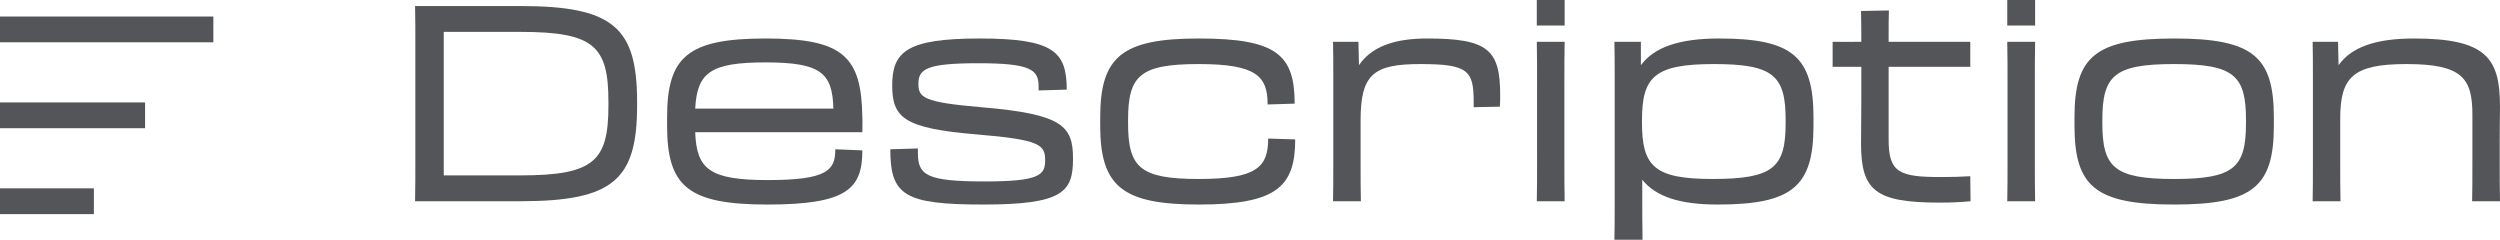
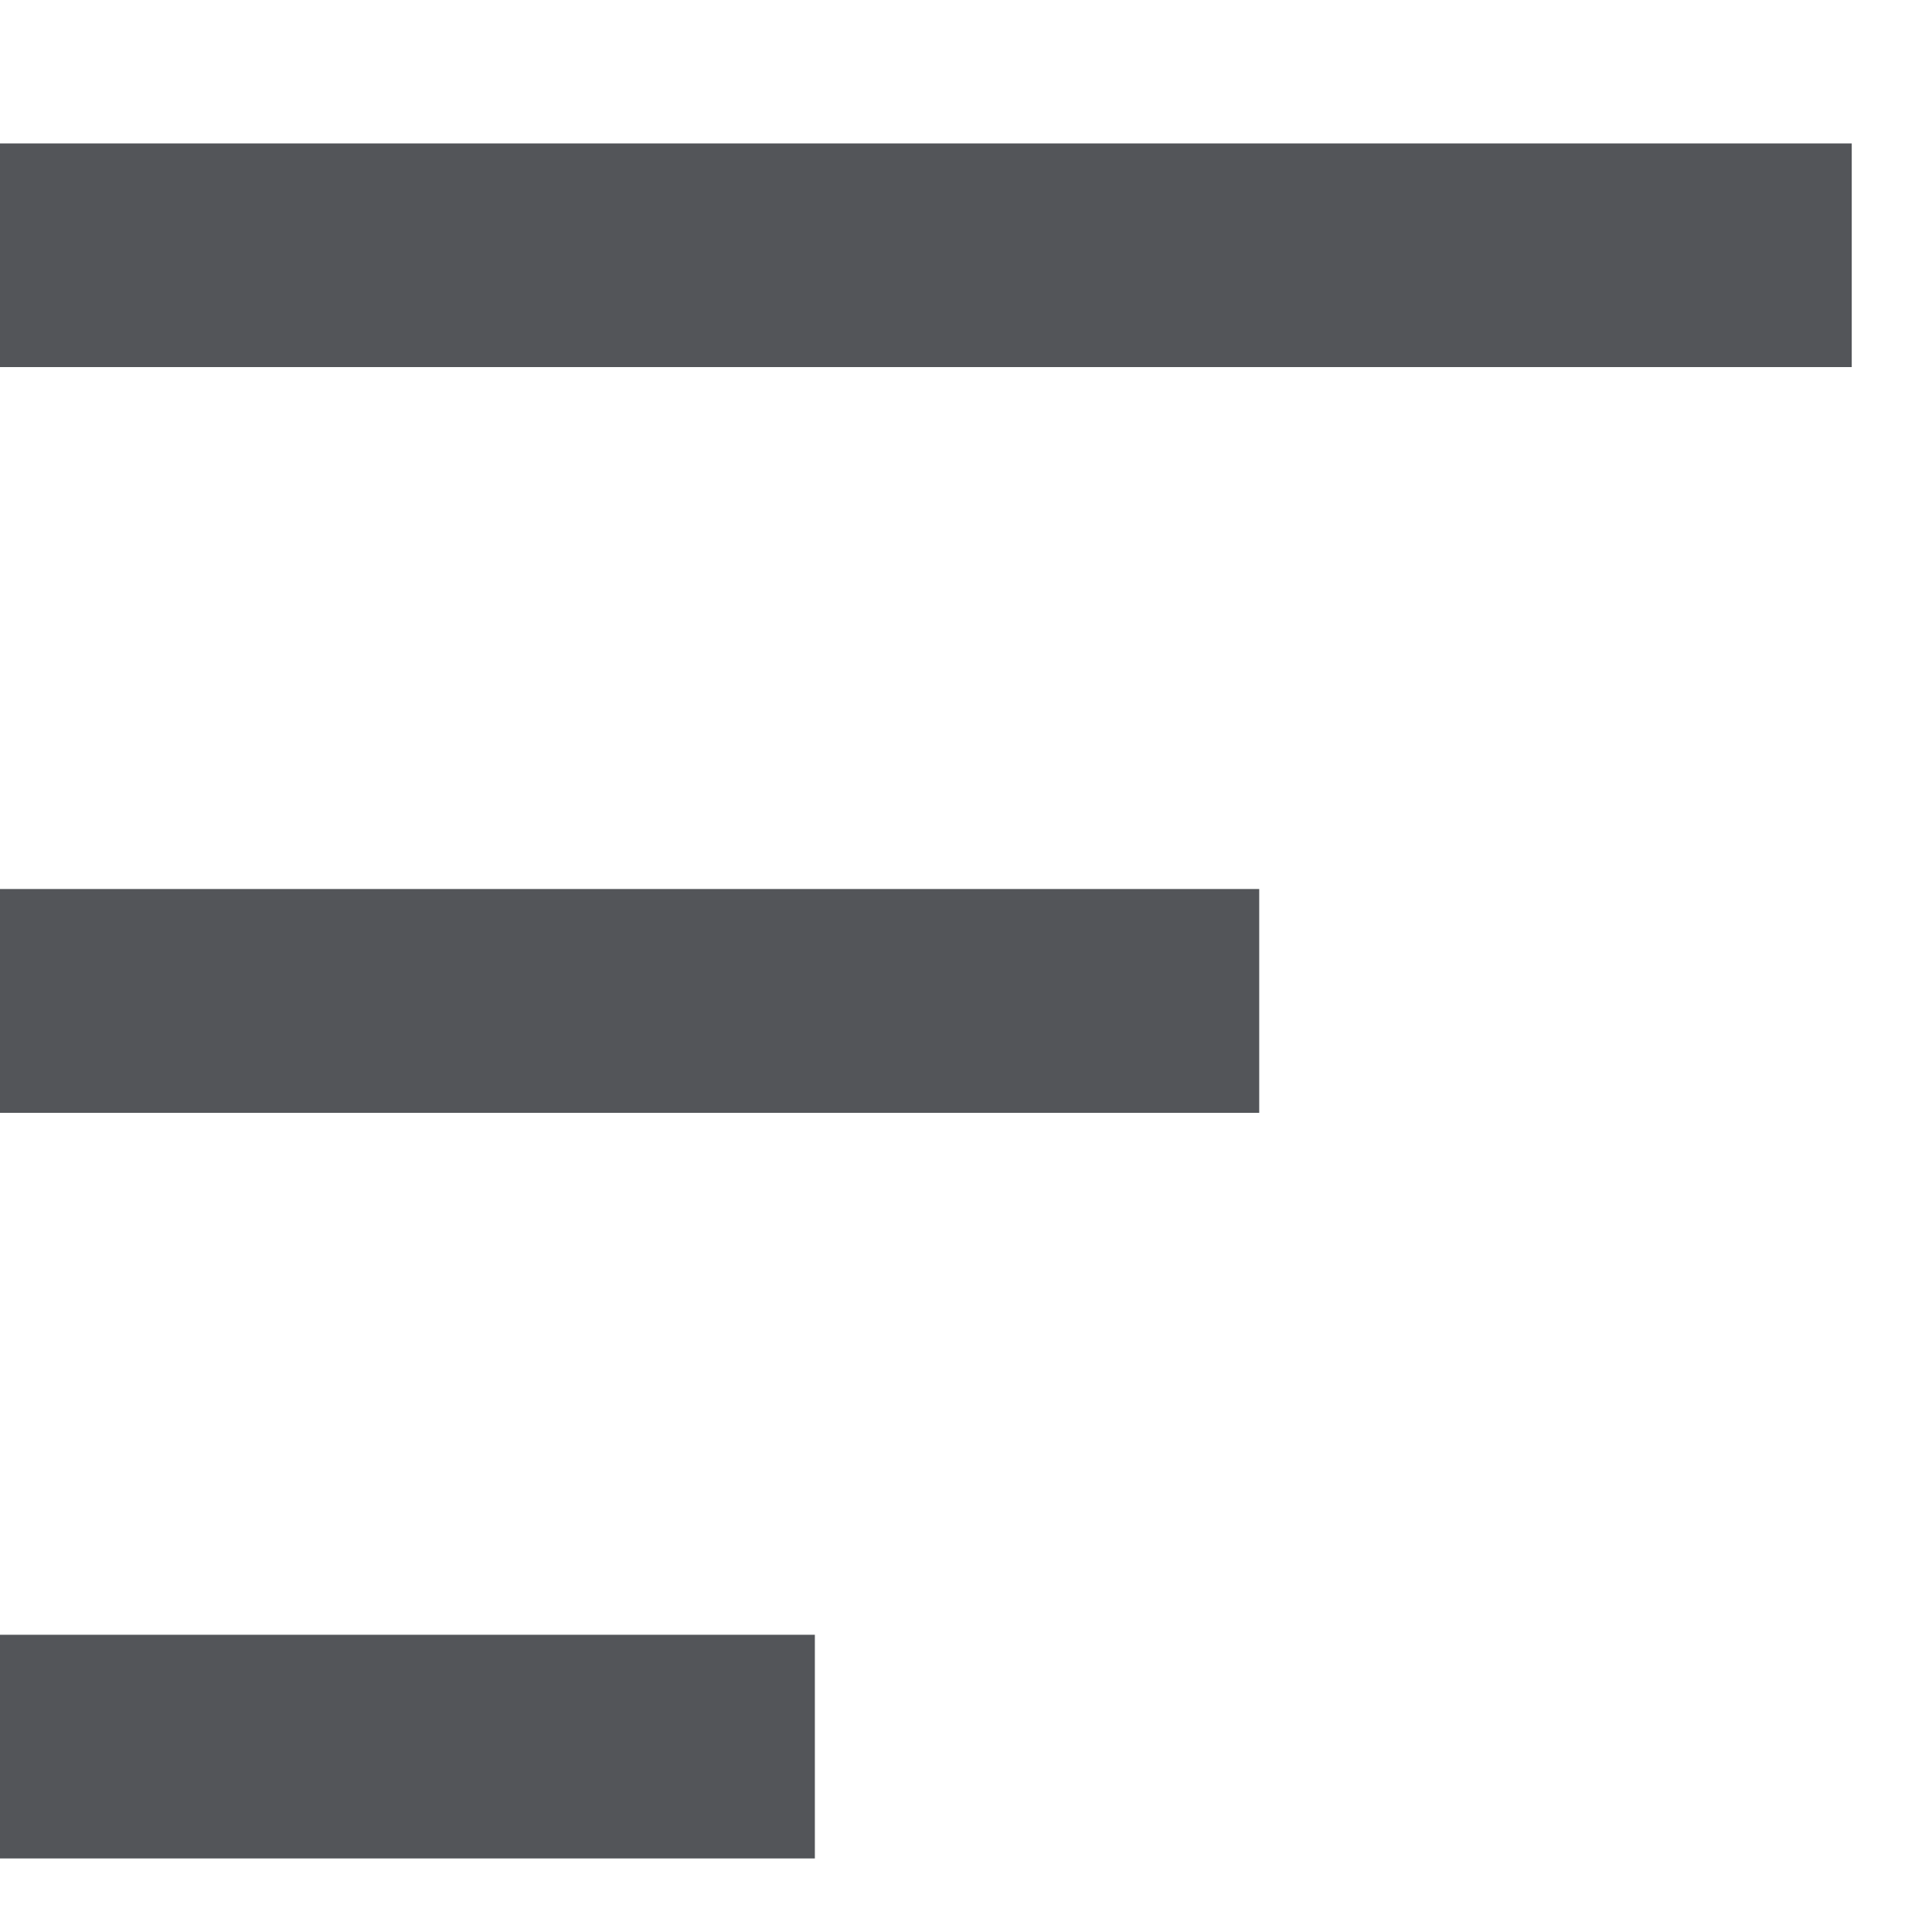
- <svg xmlns="http://www.w3.org/2000/svg" width="146" height="14" viewBox="0 0 146 14" fill="none">
-   <path d="M24.256 9.2C24.256 10.275 24.256 10.869 24.24 11.752H30.381C35.836 11.752 37.207 10.484 37.207 6.149V5.956C37.207 1.622 35.836 0.353 30.397 0.353H24.24C24.256 1.124 24.256 1.622 24.256 2.489V9.2ZM30.397 1.862C34.719 1.862 35.532 2.713 35.532 5.956V6.149C35.532 9.392 34.719 10.243 30.381 10.243H25.915V1.862H30.397Z" fill="#535559" />
-   <path d="M44.827 11.945C49.484 11.945 50.361 11.014 50.361 8.782L48.782 8.718C48.782 9.922 48.352 10.516 44.843 10.516C41.446 10.516 40.68 9.89 40.6 7.722H50.361C50.361 7.45 50.377 7.112 50.361 6.856C50.314 3.307 49.261 2.248 44.715 2.248C40.17 2.248 38.958 3.307 38.958 6.856V7.337C38.958 10.885 40.17 11.945 44.827 11.945ZM44.715 3.644C47.985 3.644 48.607 4.287 48.671 6.342H40.6C40.712 4.222 41.51 3.644 44.715 3.644Z" fill="#535559" />
-   <path d="M57.432 11.945C62.074 11.945 62.664 11.206 62.664 9.28C62.664 7.369 62.09 6.663 57.305 6.261C53.876 5.972 53.636 5.683 53.636 4.881C53.636 4.03 54.131 3.693 57.129 3.693C60.176 3.693 60.654 4.062 60.654 5.041V5.282L62.297 5.234C62.297 3.002 61.515 2.248 57.193 2.248C52.935 2.248 52.105 3.034 52.105 4.993C52.105 6.888 52.807 7.498 57.05 7.851C60.75 8.156 61.037 8.461 61.037 9.36C61.037 10.227 60.702 10.596 57.496 10.596C54.099 10.596 53.605 10.227 53.605 8.927V8.67L51.994 8.718C51.994 11.415 52.823 11.945 57.432 11.945Z" fill="#535559" />
-   <path d="M70.01 11.945C74.556 11.945 75.64 10.901 75.64 8.14L74.061 8.092C74.061 9.761 73.391 10.452 70.01 10.452C66.565 10.452 65.879 9.778 65.879 7.177V7.016C65.879 4.415 66.565 3.741 70.01 3.741C73.391 3.741 74.029 4.463 74.029 6.101L75.608 6.053C75.608 3.211 74.572 2.248 70.01 2.248C65.528 2.248 64.252 3.307 64.252 6.856V7.337C64.252 10.885 65.544 11.945 70.01 11.945Z" fill="#535559" />
-   <path d="M77.865 9.183C77.865 10.452 77.865 11.078 77.849 11.752H79.475C79.459 11.078 79.459 10.484 79.459 9.183V7.032C79.459 4.335 80.209 3.741 82.952 3.741C85.743 3.741 86.062 4.126 86.062 5.94V6.261L87.594 6.229C87.61 5.989 87.61 5.748 87.61 5.555C87.61 2.89 86.892 2.248 83.335 2.248C81.357 2.248 80.081 2.761 79.364 3.805L79.332 2.44H77.849C77.865 3.067 77.865 3.644 77.865 4.833V9.183Z" fill="#535559" />
-   <path d="M89.749 0V1.493H91.376V0H89.749ZM89.765 9.232C89.765 10.307 89.765 11.046 89.749 11.752H91.376C91.36 11.046 91.36 10.307 91.36 9.248V5.154C91.36 3.998 91.36 3.131 91.376 2.44H89.749C89.765 3.131 89.765 3.998 89.765 5.138V9.232Z" fill="#535559" />
-   <path d="M94.297 11.752C94.297 12.716 94.297 13.518 94.281 14H95.924C95.908 13.342 95.908 12.186 95.908 10.5C96.705 11.479 98.077 11.945 100.31 11.945C104.68 11.945 105.908 10.885 105.908 7.337V6.856C105.908 3.307 104.68 2.248 100.405 2.248C98.045 2.248 96.609 2.761 95.828 3.805V2.44H94.281C94.297 3.115 94.297 3.693 94.297 4.431V11.752ZM95.892 7.161V7.032C95.892 4.495 96.609 3.741 100.086 3.741C103.579 3.741 104.281 4.415 104.281 7.016V7.177C104.281 9.778 103.579 10.452 100.007 10.452C96.609 10.452 95.892 9.713 95.892 7.161Z" fill="#535559" />
-   <path d="M108.701 5.972C108.701 6.759 108.685 7.674 108.685 8.381C108.685 11.142 109.53 11.833 113.294 11.833C113.996 11.833 114.586 11.8 115.08 11.752L115.064 10.291C114.458 10.323 114.091 10.339 113.374 10.339C110.934 10.339 110.296 10.099 110.296 8.156V3.901H115.064V2.44H110.296C110.296 1.638 110.296 0.995 110.311 0.61L108.685 0.642C108.701 1.381 108.701 1.911 108.701 2.44C108.19 2.44 107.68 2.456 107.026 2.44V3.901H108.701V5.972Z" fill="#535559" />
-   <path d="M117.224 0V1.493H118.851V0H117.224ZM117.24 9.232C117.24 10.307 117.24 11.046 117.224 11.752H118.851C118.835 11.046 118.835 10.307 118.835 9.248V5.154C118.835 3.998 118.835 3.131 118.851 2.44H117.224C117.24 3.131 117.24 3.998 117.24 5.138V9.232Z" fill="#535559" />
-   <path d="M126.972 11.945C131.581 11.945 132.793 10.885 132.793 7.337V6.856C132.793 3.307 131.581 2.248 126.972 2.248C122.362 2.248 121.15 3.307 121.15 6.856V7.337C121.15 10.885 122.362 11.945 126.972 11.945ZM126.972 10.452C123.463 10.452 122.777 9.778 122.777 7.177V7.016C122.777 4.415 123.463 3.741 126.972 3.741C130.481 3.741 131.166 4.415 131.166 7.016V7.177C131.166 9.778 130.481 10.452 126.972 10.452Z" fill="#535559" />
-   <path d="M135.074 9.183C135.074 10.452 135.074 11.078 135.058 11.752H136.685C136.669 11.078 136.669 10.484 136.669 9.183V6.936C136.669 4.495 137.418 3.741 140.544 3.741C143.782 3.741 144.388 4.56 144.388 6.695V9.2C144.388 10.564 144.388 11.03 144.372 11.752H145.999C145.983 10.998 145.983 10.355 145.983 9.2V8.22C145.983 7.257 145.999 6.872 145.999 6.213C145.999 3.388 145.186 2.248 140.975 2.248C138.71 2.248 137.323 2.761 136.573 3.805L136.541 2.44H135.058C135.074 3.067 135.074 3.644 135.074 4.833V9.183Z" fill="#535559" />
+ <svg xmlns="http://www.w3.org/2000/svg" width="13" height="13" viewBox="0 0 13 13" fill="none">
  <path fill-rule="evenodd" clip-rule="evenodd" d="M0 0.965H12.46V2.47H0V0.965Z" fill="#535559" />
-   <path fill-rule="evenodd" clip-rule="evenodd" d="M0 5.982H8.473V7.487H0V5.982Z" fill="#535559" />
-   <path fill-rule="evenodd" clip-rule="evenodd" d="M0 10.999H5.483V12.505H0V10.999Z" fill="#535559" />
+   <path fill-rule="evenodd" clip-rule="evenodd" d="M0 5.982H8.473V7.488H0V5.982Z" fill="#535559" />
+   <path fill-rule="evenodd" clip-rule="evenodd" d="M0 11H5.483V12.505H0V11Z" fill="#535559" />
</svg>
